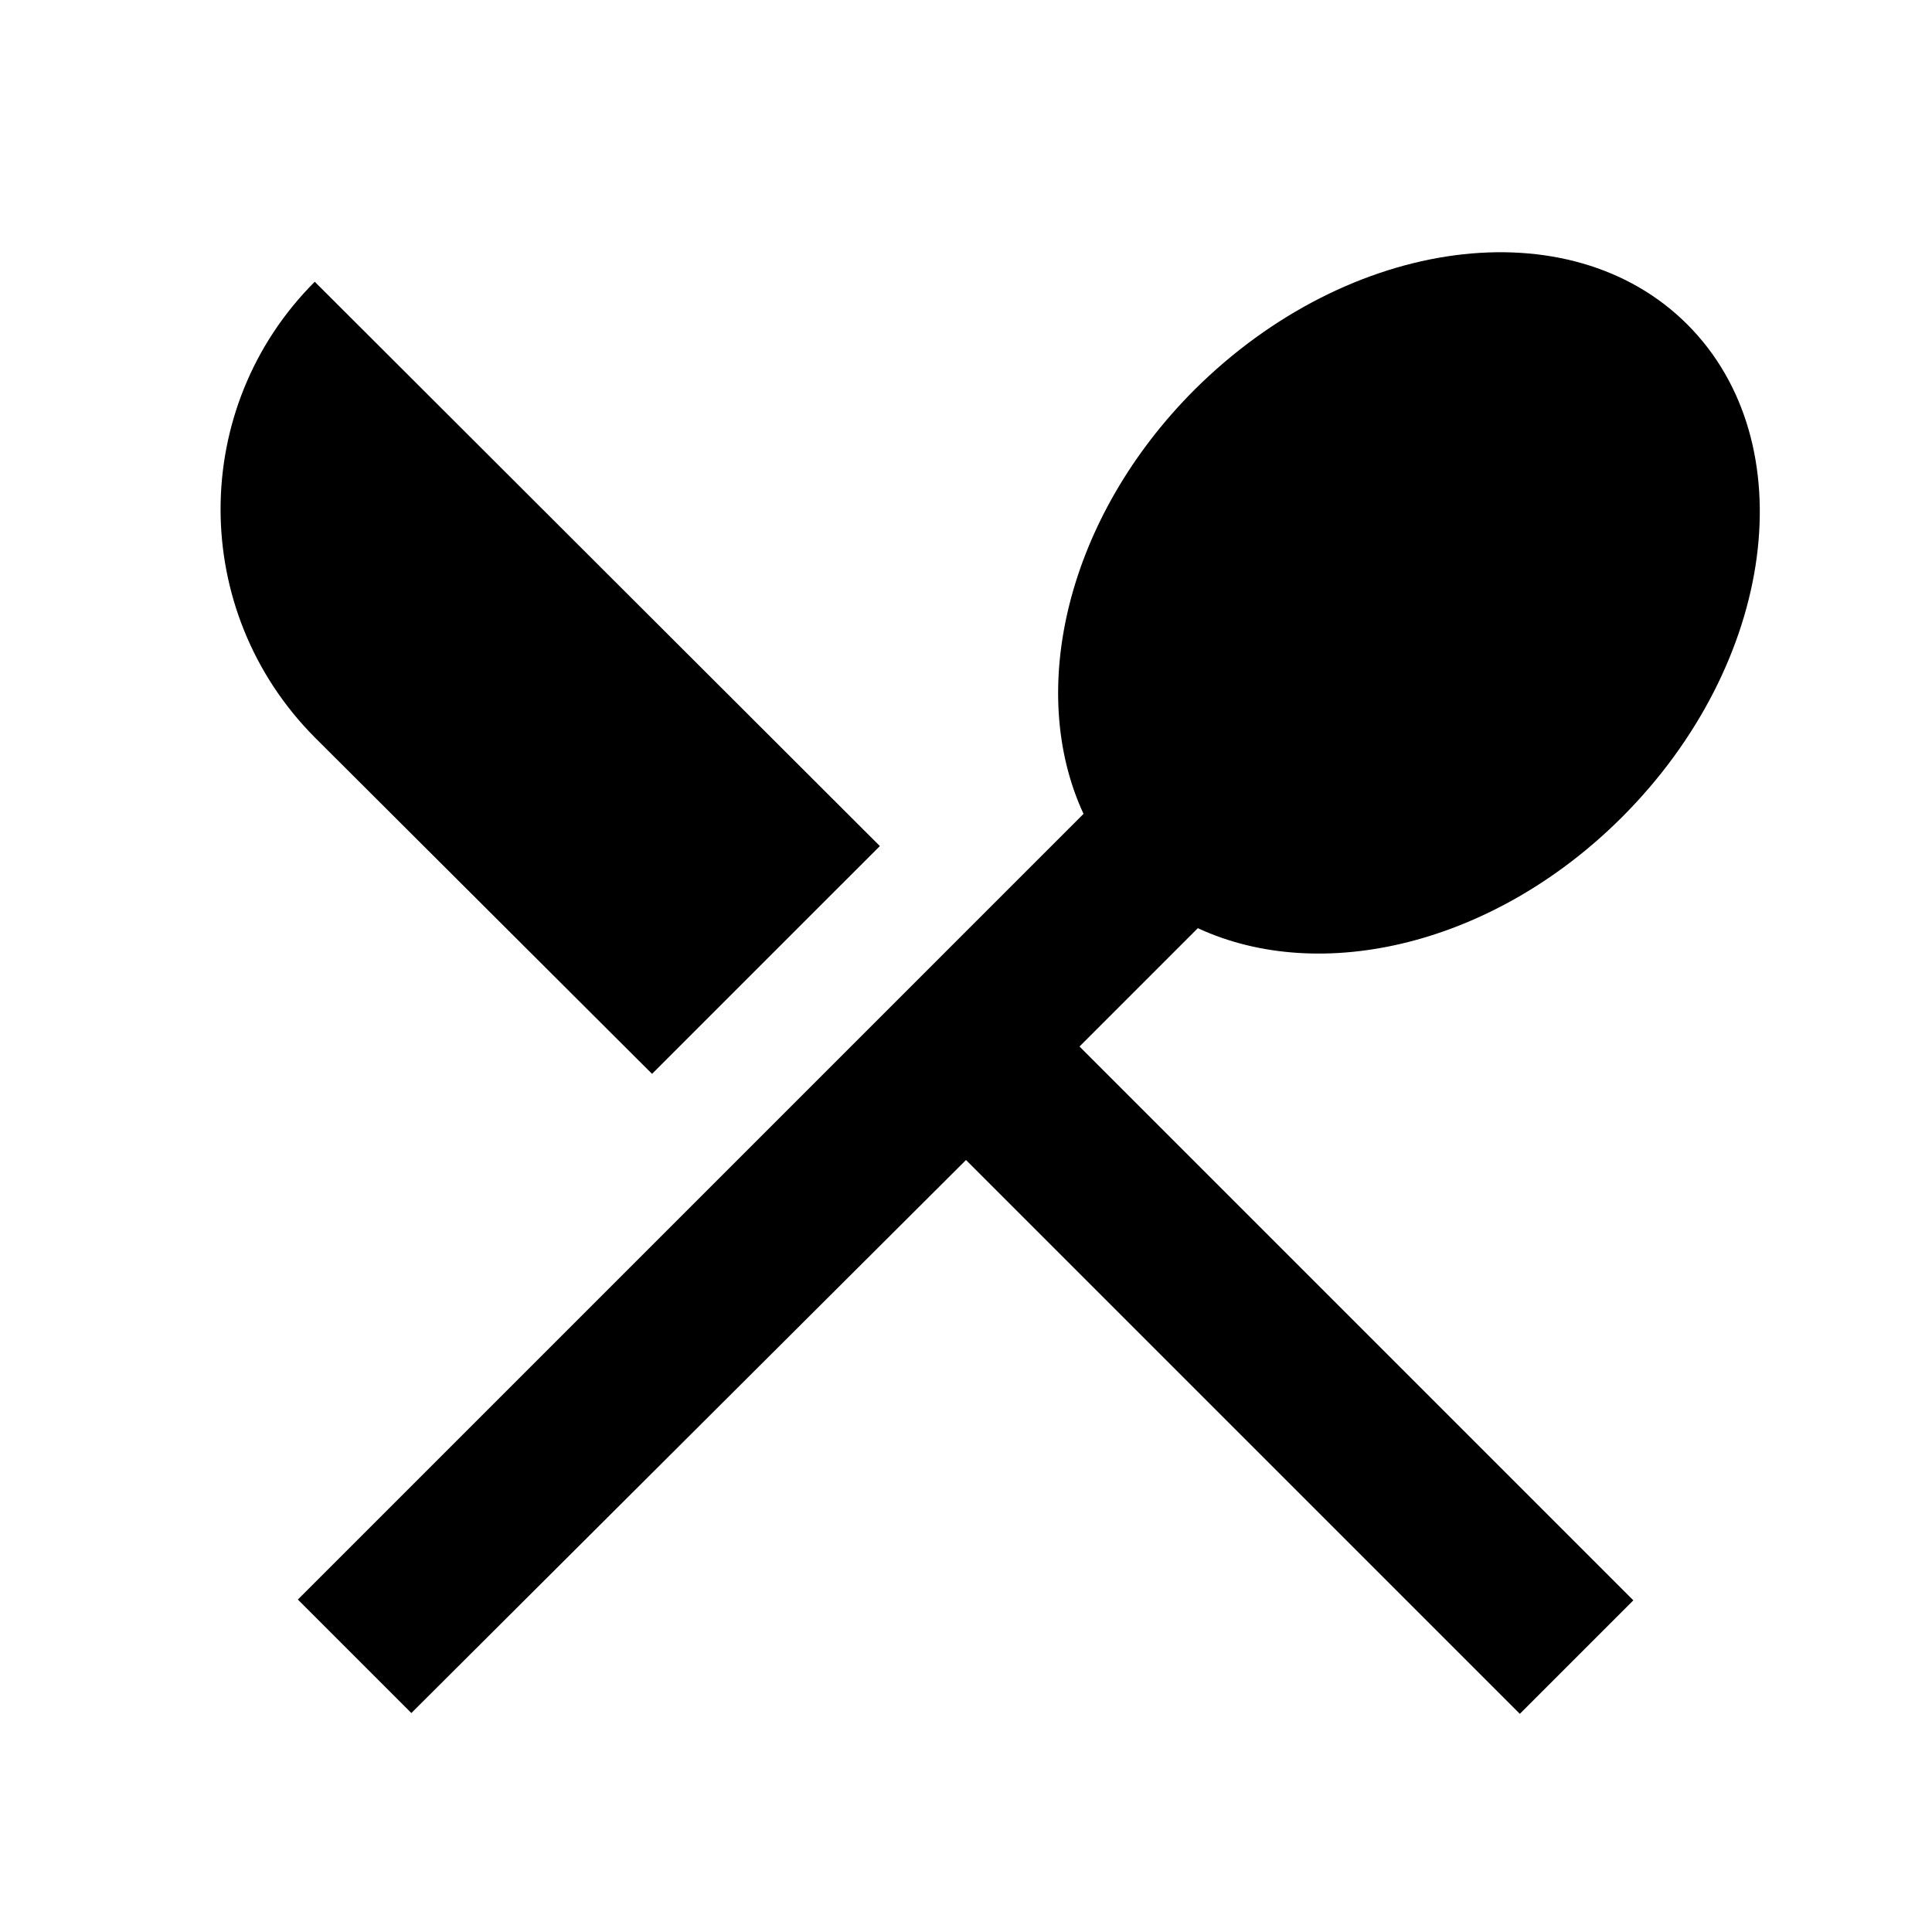
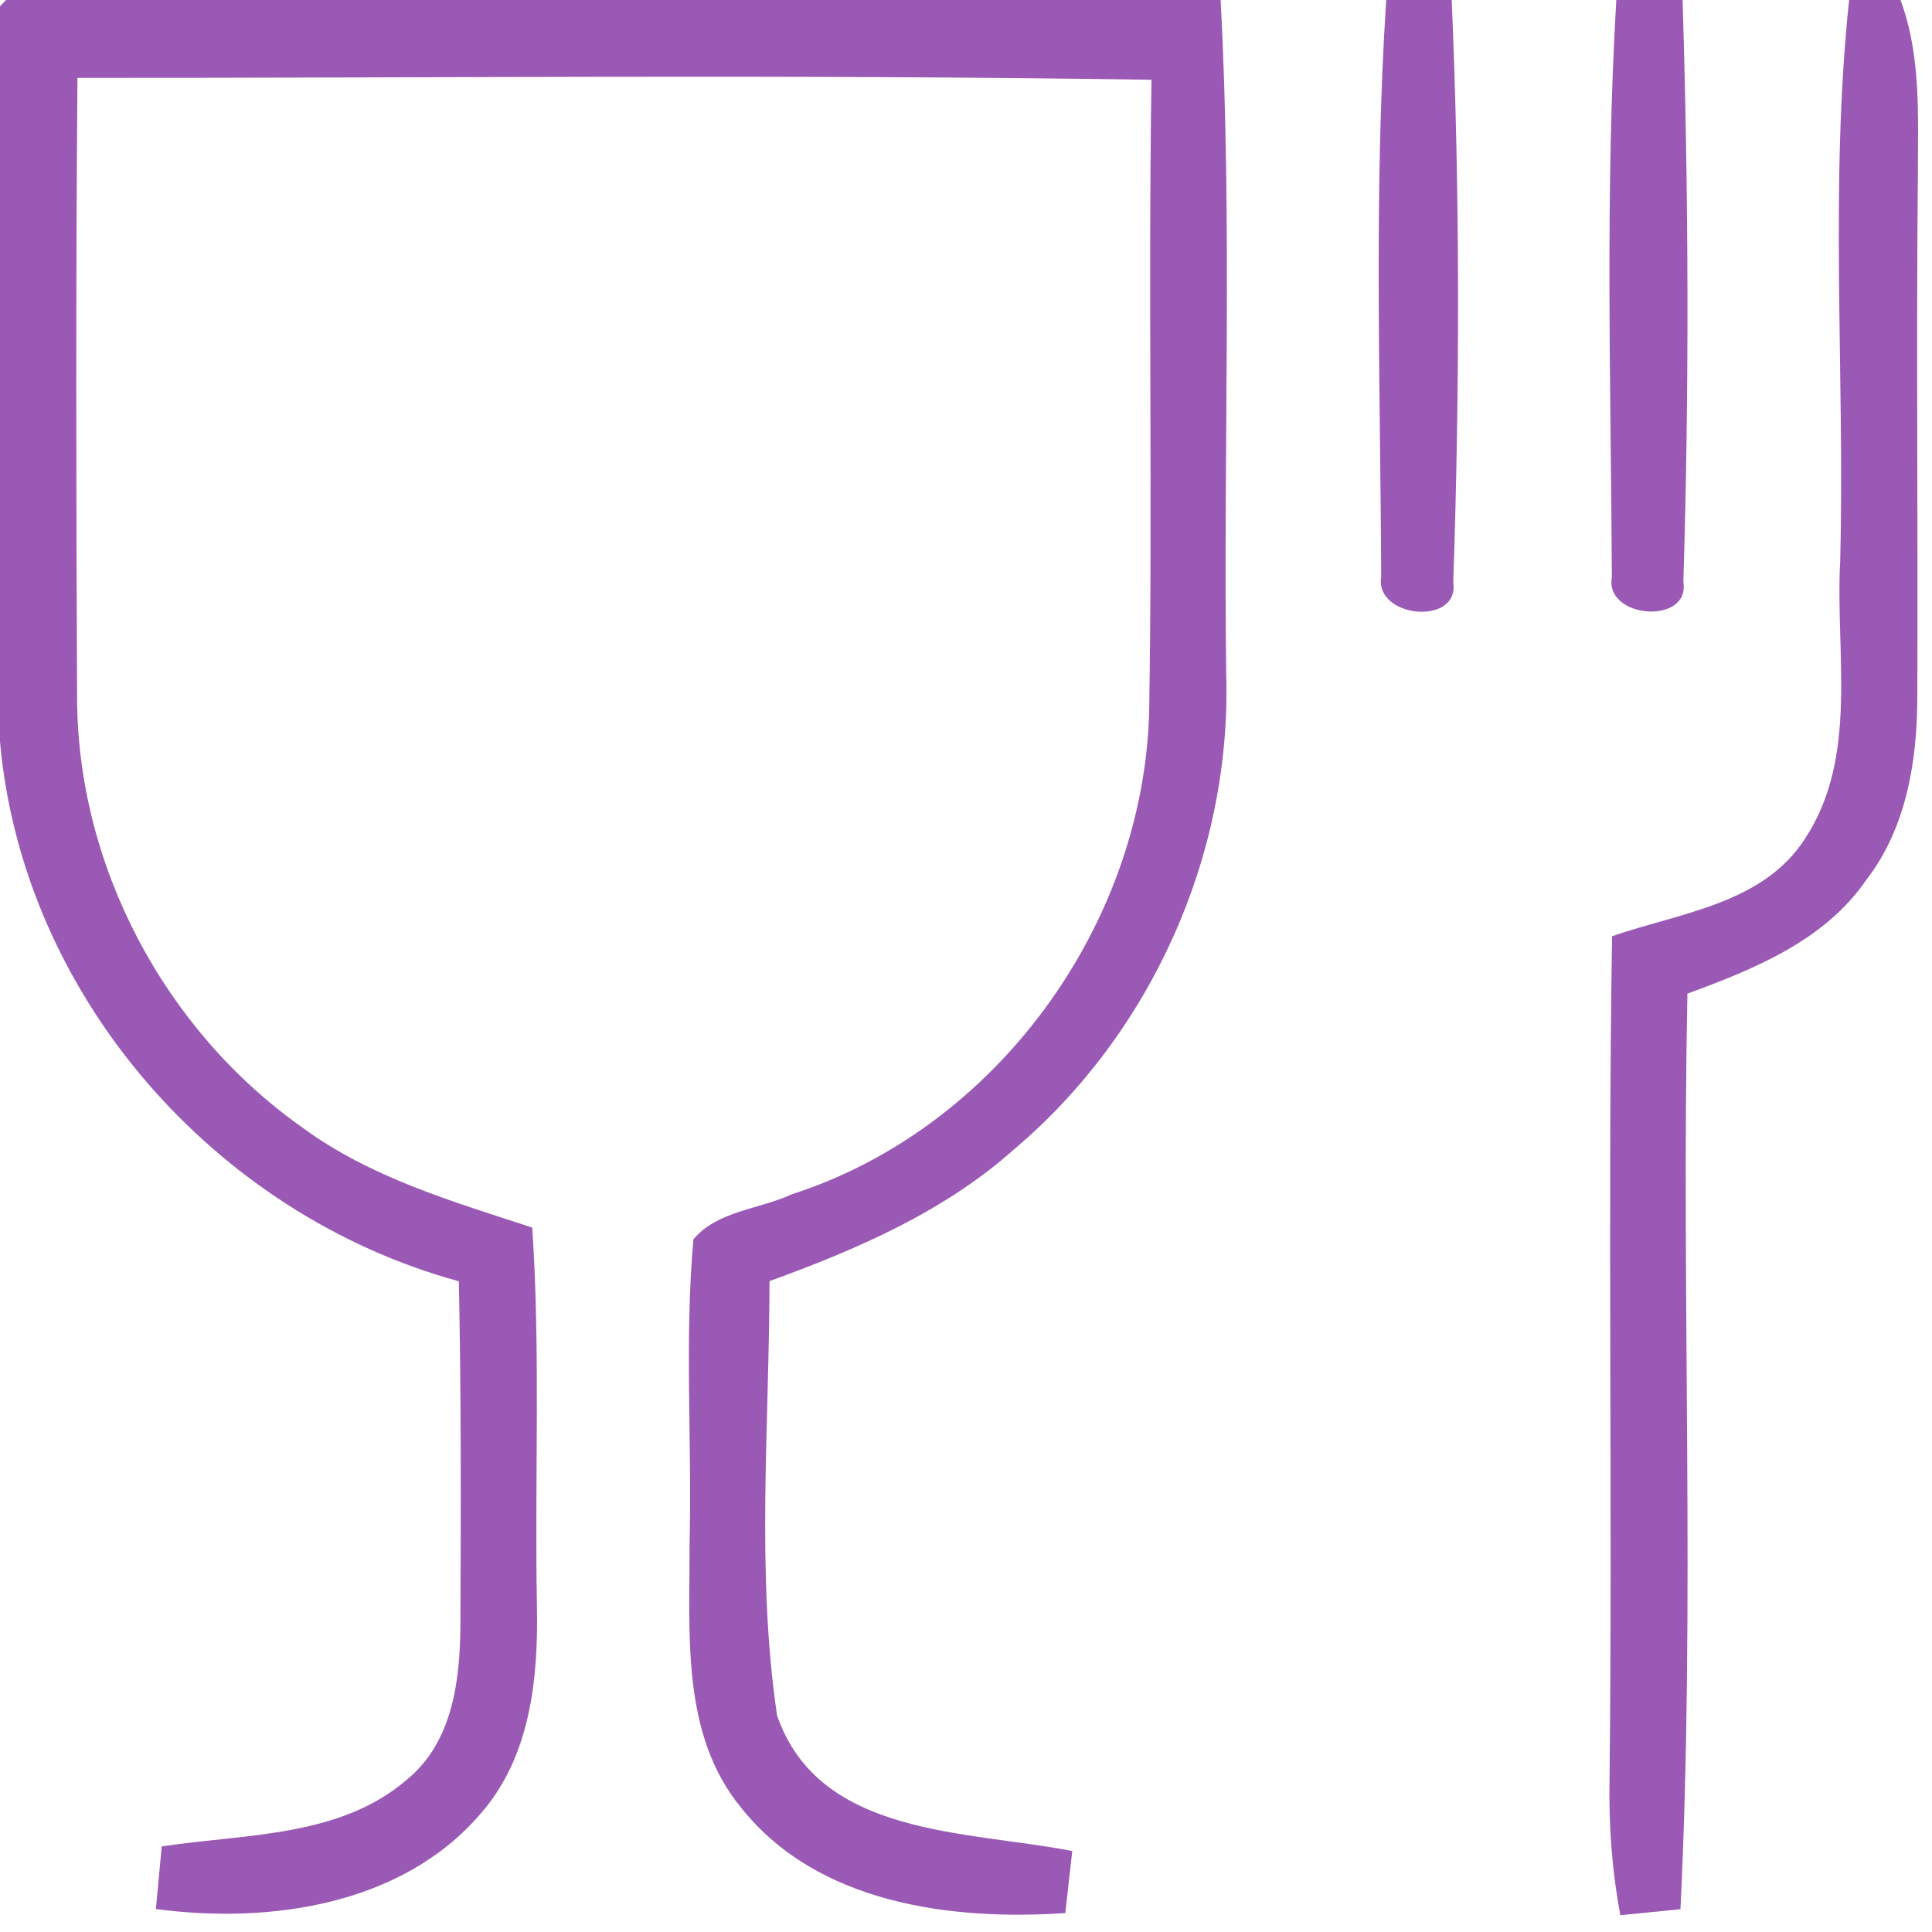
- <svg xmlns="http://www.w3.org/2000/svg" width="24" height="24" viewBox="0 0 24 24">
-   <path fill="none" d="M0 0h24v24H0V0z" />
-   <path d="M8.1 13.34l2.83-2.83L3.91 3.5c-1.56 1.56-1.56 4.09 0 5.66l4.19 4.18zm6.78-1.81c1.53.71 3.68.21 5.27-1.38 1.91-1.91 2.28-4.65.81-6.12-1.46-1.46-4.2-1.1-6.12.81-1.59 1.59-2.09 3.74-1.38 5.27L3.7 19.87l1.41 1.41L12 14.41l6.88 6.88 1.41-1.41L13.41 13l1.47-1.47z" />
+ <svg xmlns="http://www.w3.org/2000/svg" width="100pt" height="100pt" viewBox="0 0 100 100" version="1.1">
+   <g id="#9b59b6ff">
+     <path fill="#9b59b6" opacity="1.00" d=" M 0.31 0.00 L 63.18 0.00 C 63.80 11.65 63.31 23.32 63.47 34.98 C 63.73 44.26 59.58 53.49 52.50 59.48 C 48.87 62.72 44.35 64.67 39.83 66.31 C 39.82 73.78 39.13 81.38 40.22 88.79 C 42.40 95.11 50.11 94.74 55.50 95.81 C 55.41 96.62 55.23 98.22 55.14 99.02 C 49.22 99.42 42.32 98.53 38.38 93.59 C 35.24 89.80 35.71 84.60 35.69 80.00 C 35.83 74.72 35.42 69.41 35.89 64.15 C 37.12 62.67 39.30 62.60 40.97 61.82 C 51.54 58.43 59.17 47.92 59.48 36.87 C 59.66 25.96 59.43 15.05 59.60 4.13 C 41.07 3.84 22.54 4.04 4.01 4.03 C 3.92 14.71 3.94 25.39 3.99 36.06 C 3.99 44.81 8.52 53.33 15.65 58.36 C 19.18 60.96 23.44 62.19 27.55 63.54 C 27.98 70.04 27.67 76.55 27.79 83.05 C 27.87 86.81 27.48 90.91 24.88 93.87 C 20.83 98.61 13.95 99.60 8.07 98.81 C 8.17 97.73 8.27 96.65 8.37 95.57 C 12.69 94.91 17.61 95.12 21.10 92.08 C 23.45 90.13 23.82 86.91 23.83 84.06 C 23.86 78.15 23.87 72.23 23.75 66.32 C 11.11 62.86 1.17 51.54 0.00 38.39 L 0.00 0.33 C 0.08 0.25 0.23 0.08 0.31 0.00 Z" />
+     <path fill="#9b59b6" opacity="1.00" d=" M 71.75 0.00 L 75.14 0.00 C 75.57 10.03 75.56 20.11 75.22 30.14 C 75.56 32.42 71.14 31.99 71.49 29.86 C 71.45 19.92 71.10 9.93 71.75 0.00 Z" />
+     <path fill="#9b59b6" opacity="1.00" d=" M 83.66 0.00 L 87.09 0.00 C 87.40 10.03 87.44 20.09 87.13 30.11 C 87.50 32.37 83.05 32.02 83.43 29.89 C 83.38 19.93 83.07 9.95 83.66 0.00 Z" />
+     <path fill="#9b59b6" opacity="1.00" d=" M 95.71 0.00 L 98.37 0.00 C 99.44 2.88 99.27 5.99 99.27 9.01 C 99.18 18.02 99.28 27.03 99.24 36.04 C 99.24 39.37 98.68 42.87 96.58 45.57 C 94.42 48.70 90.77 50.17 87.34 51.43 C 87.02 67.22 87.75 83.05 86.98 98.82 C 86.20 98.90 84.64 99.05 83.87 99.13 C 83.43 96.79 83.26 94.41 83.31 92.04 C 83.47 77.51 83.21 62.98 83.44 48.46 C 86.94 47.24 91.23 46.81 93.42 43.42 C 96.23 39.17 94.98 33.79 95.25 29.00 C 95.49 19.34 94.69 9.62 95.71 0.00 Z" />
+   </g>
</svg>
